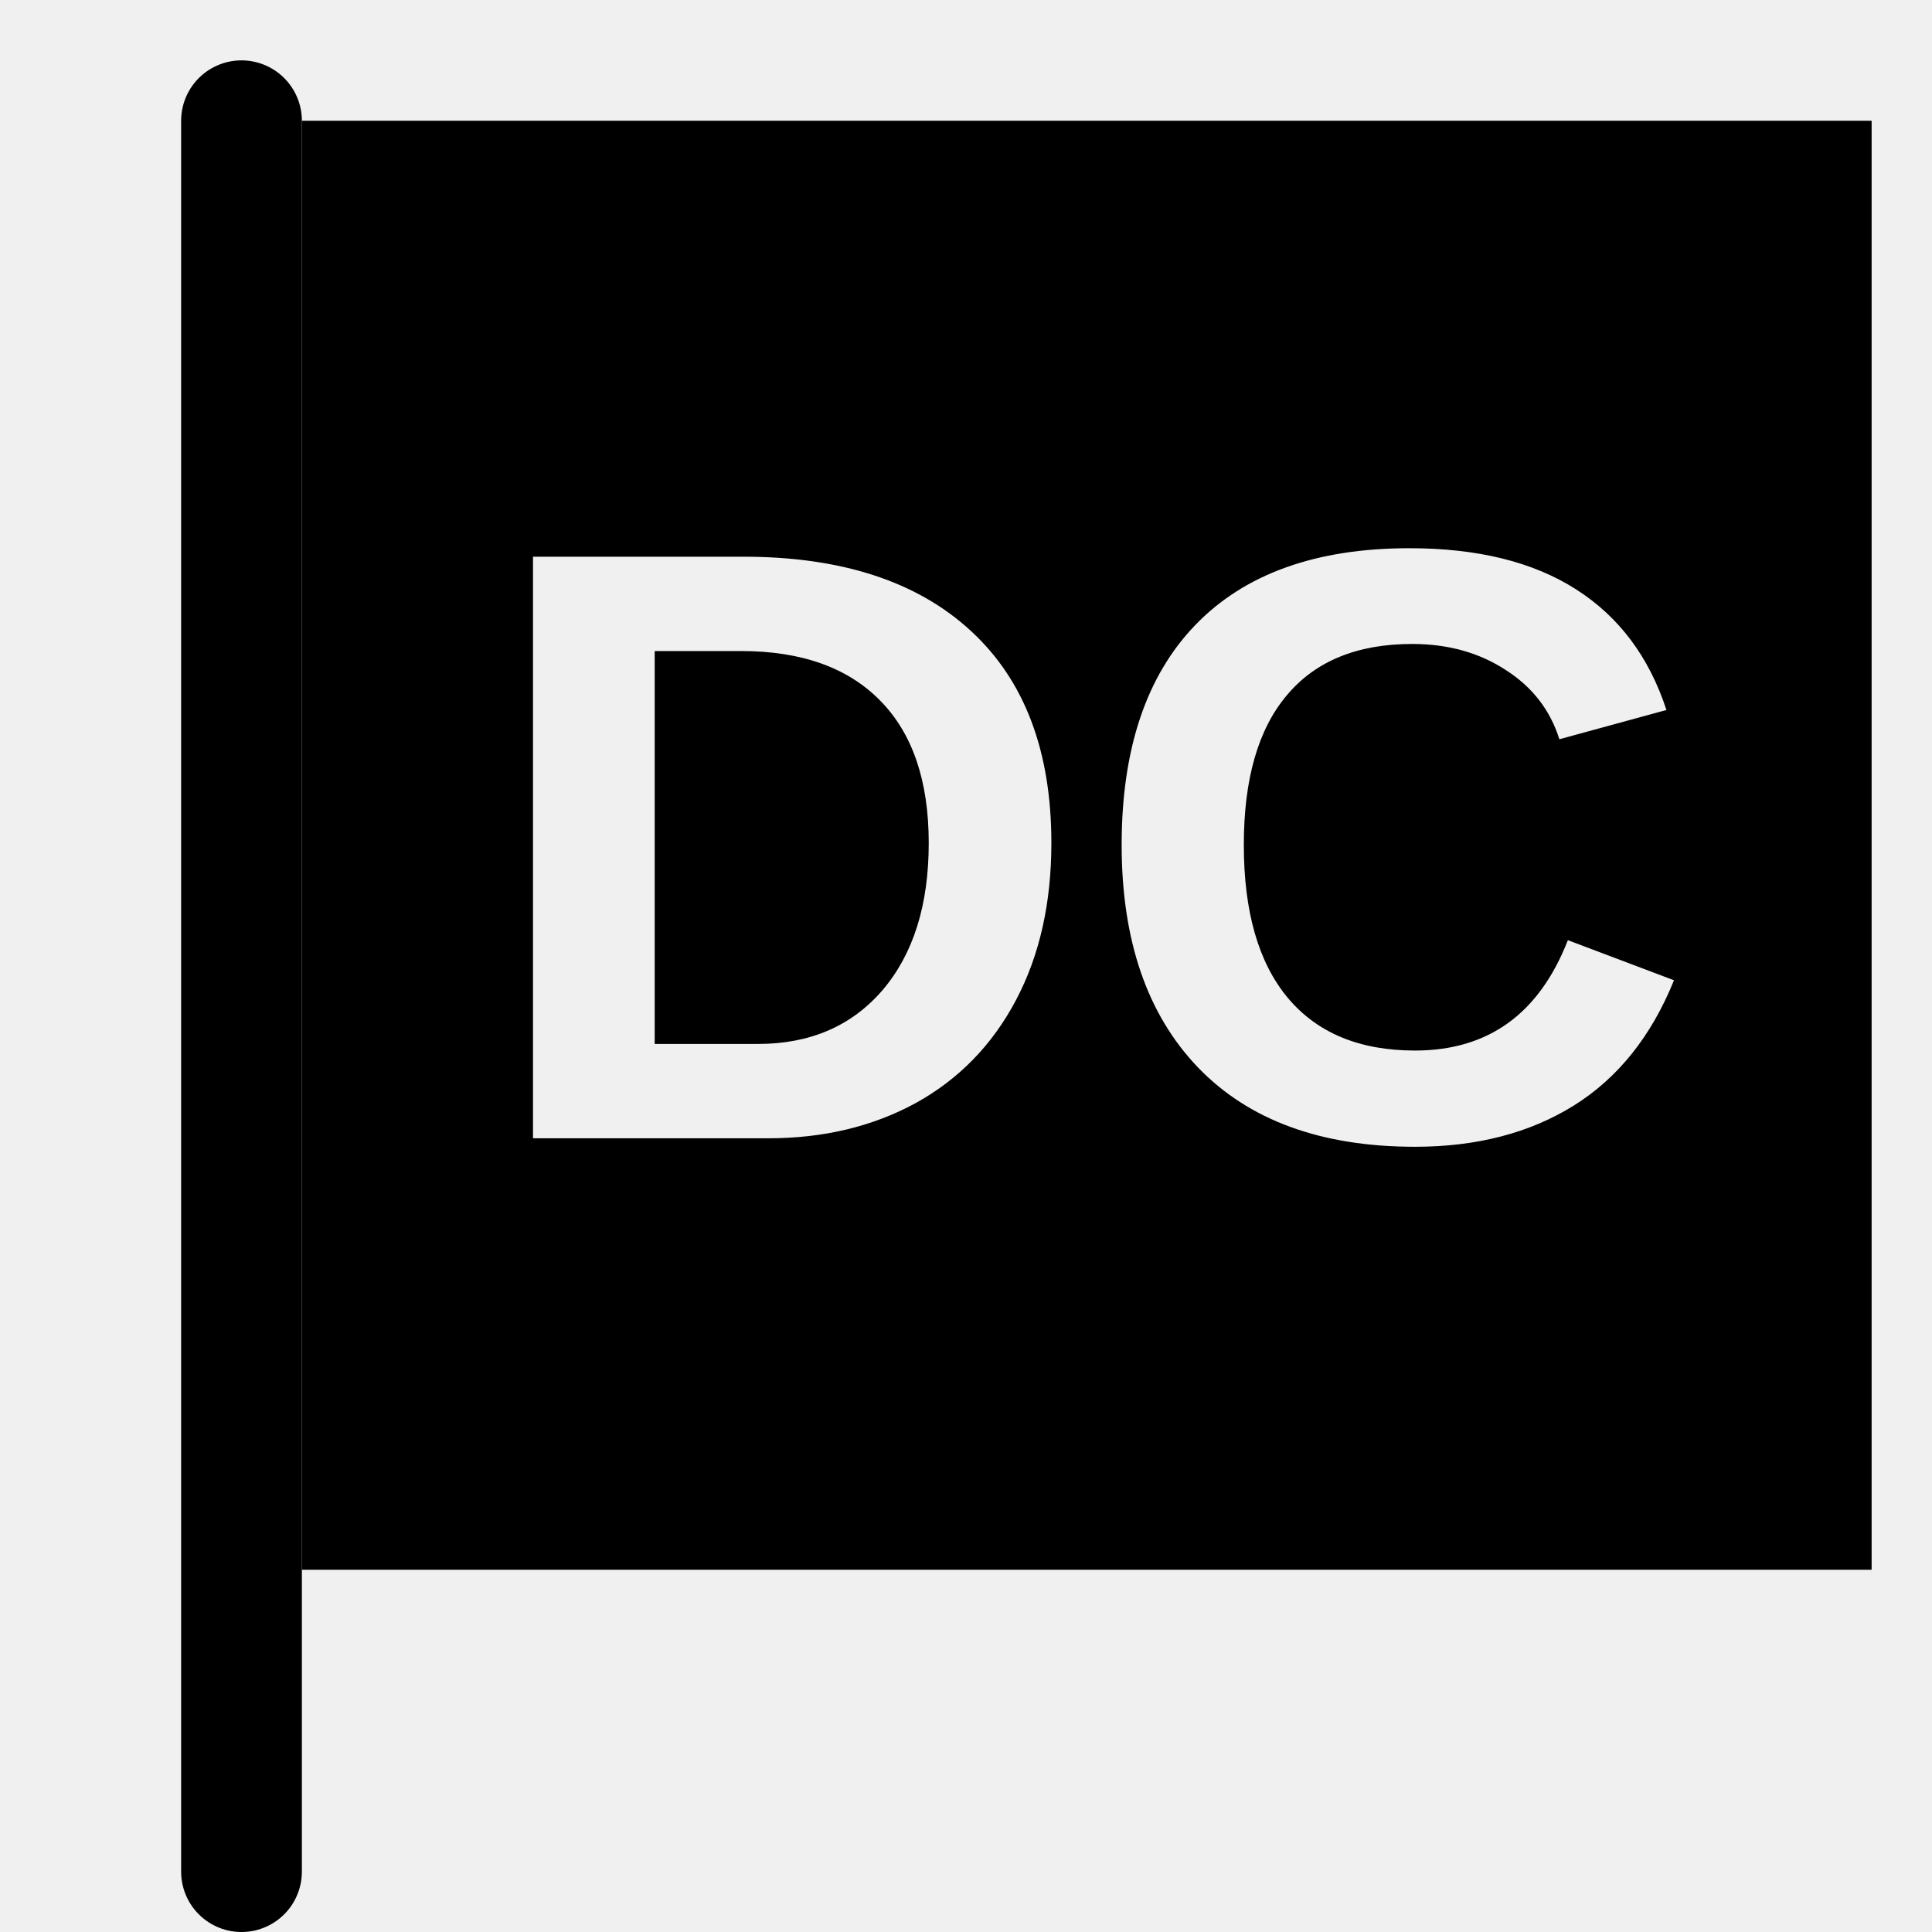
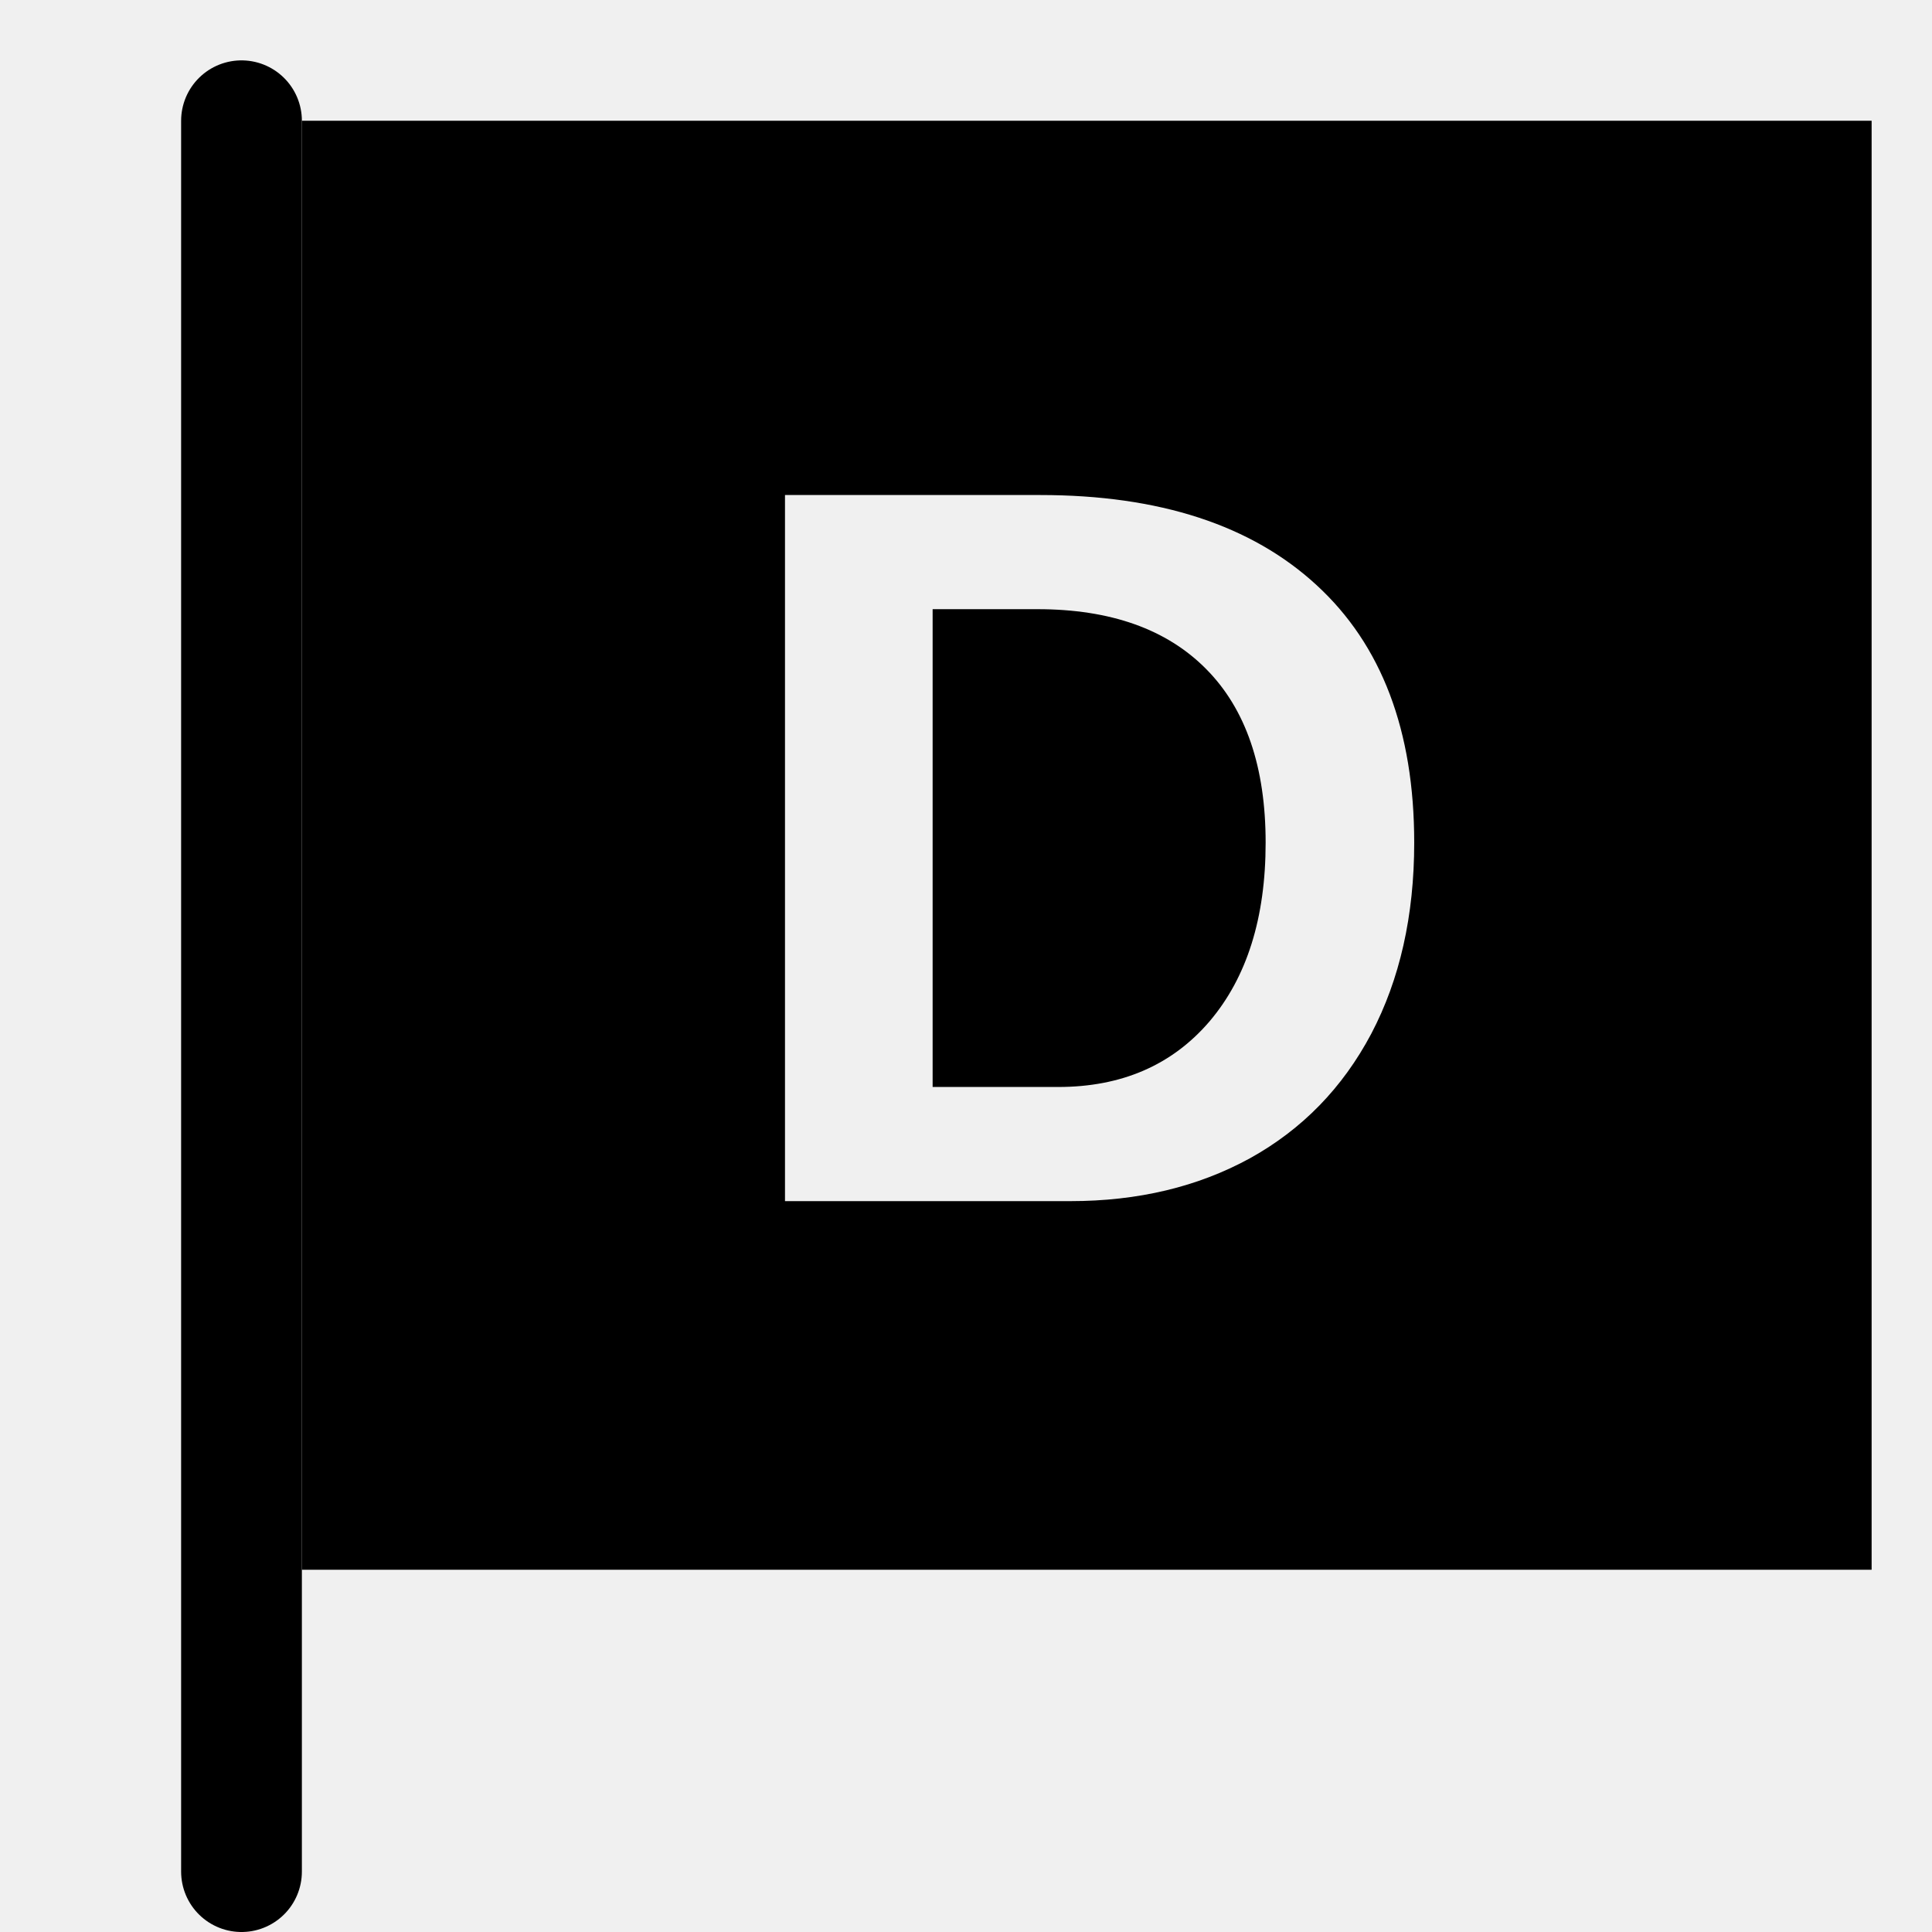
<svg xmlns="http://www.w3.org/2000/svg" viewBox="0 0 64 64" fill="none" aria-hidden="true">
  <defs>
    <mask id="dfc-label">
      <rect width="64" height="64" fill="#fff" />
-       <text x="36" y="28" text-anchor="middle" dominant-baseline="central" fill="#000" font-family="Arial Black, Arial, Helvetica, sans-serif" font-size="28" font-weight="900">DC</text>
+       <text x="36" y="28" text-anchor="middle" dominant-baseline="central" fill="#000" font-family="Arial Black, Arial, Helvetica, sans-serif" font-size="34" font-weight="900">D</text>
    </mask>
  </defs>
  <path d="M8 4v58" stroke="#000" stroke-width="4" stroke-linecap="round" />
  <path d="M10 4h52v48H10z" fill="#000" mask="url(#dfc-label)" />
</svg>
